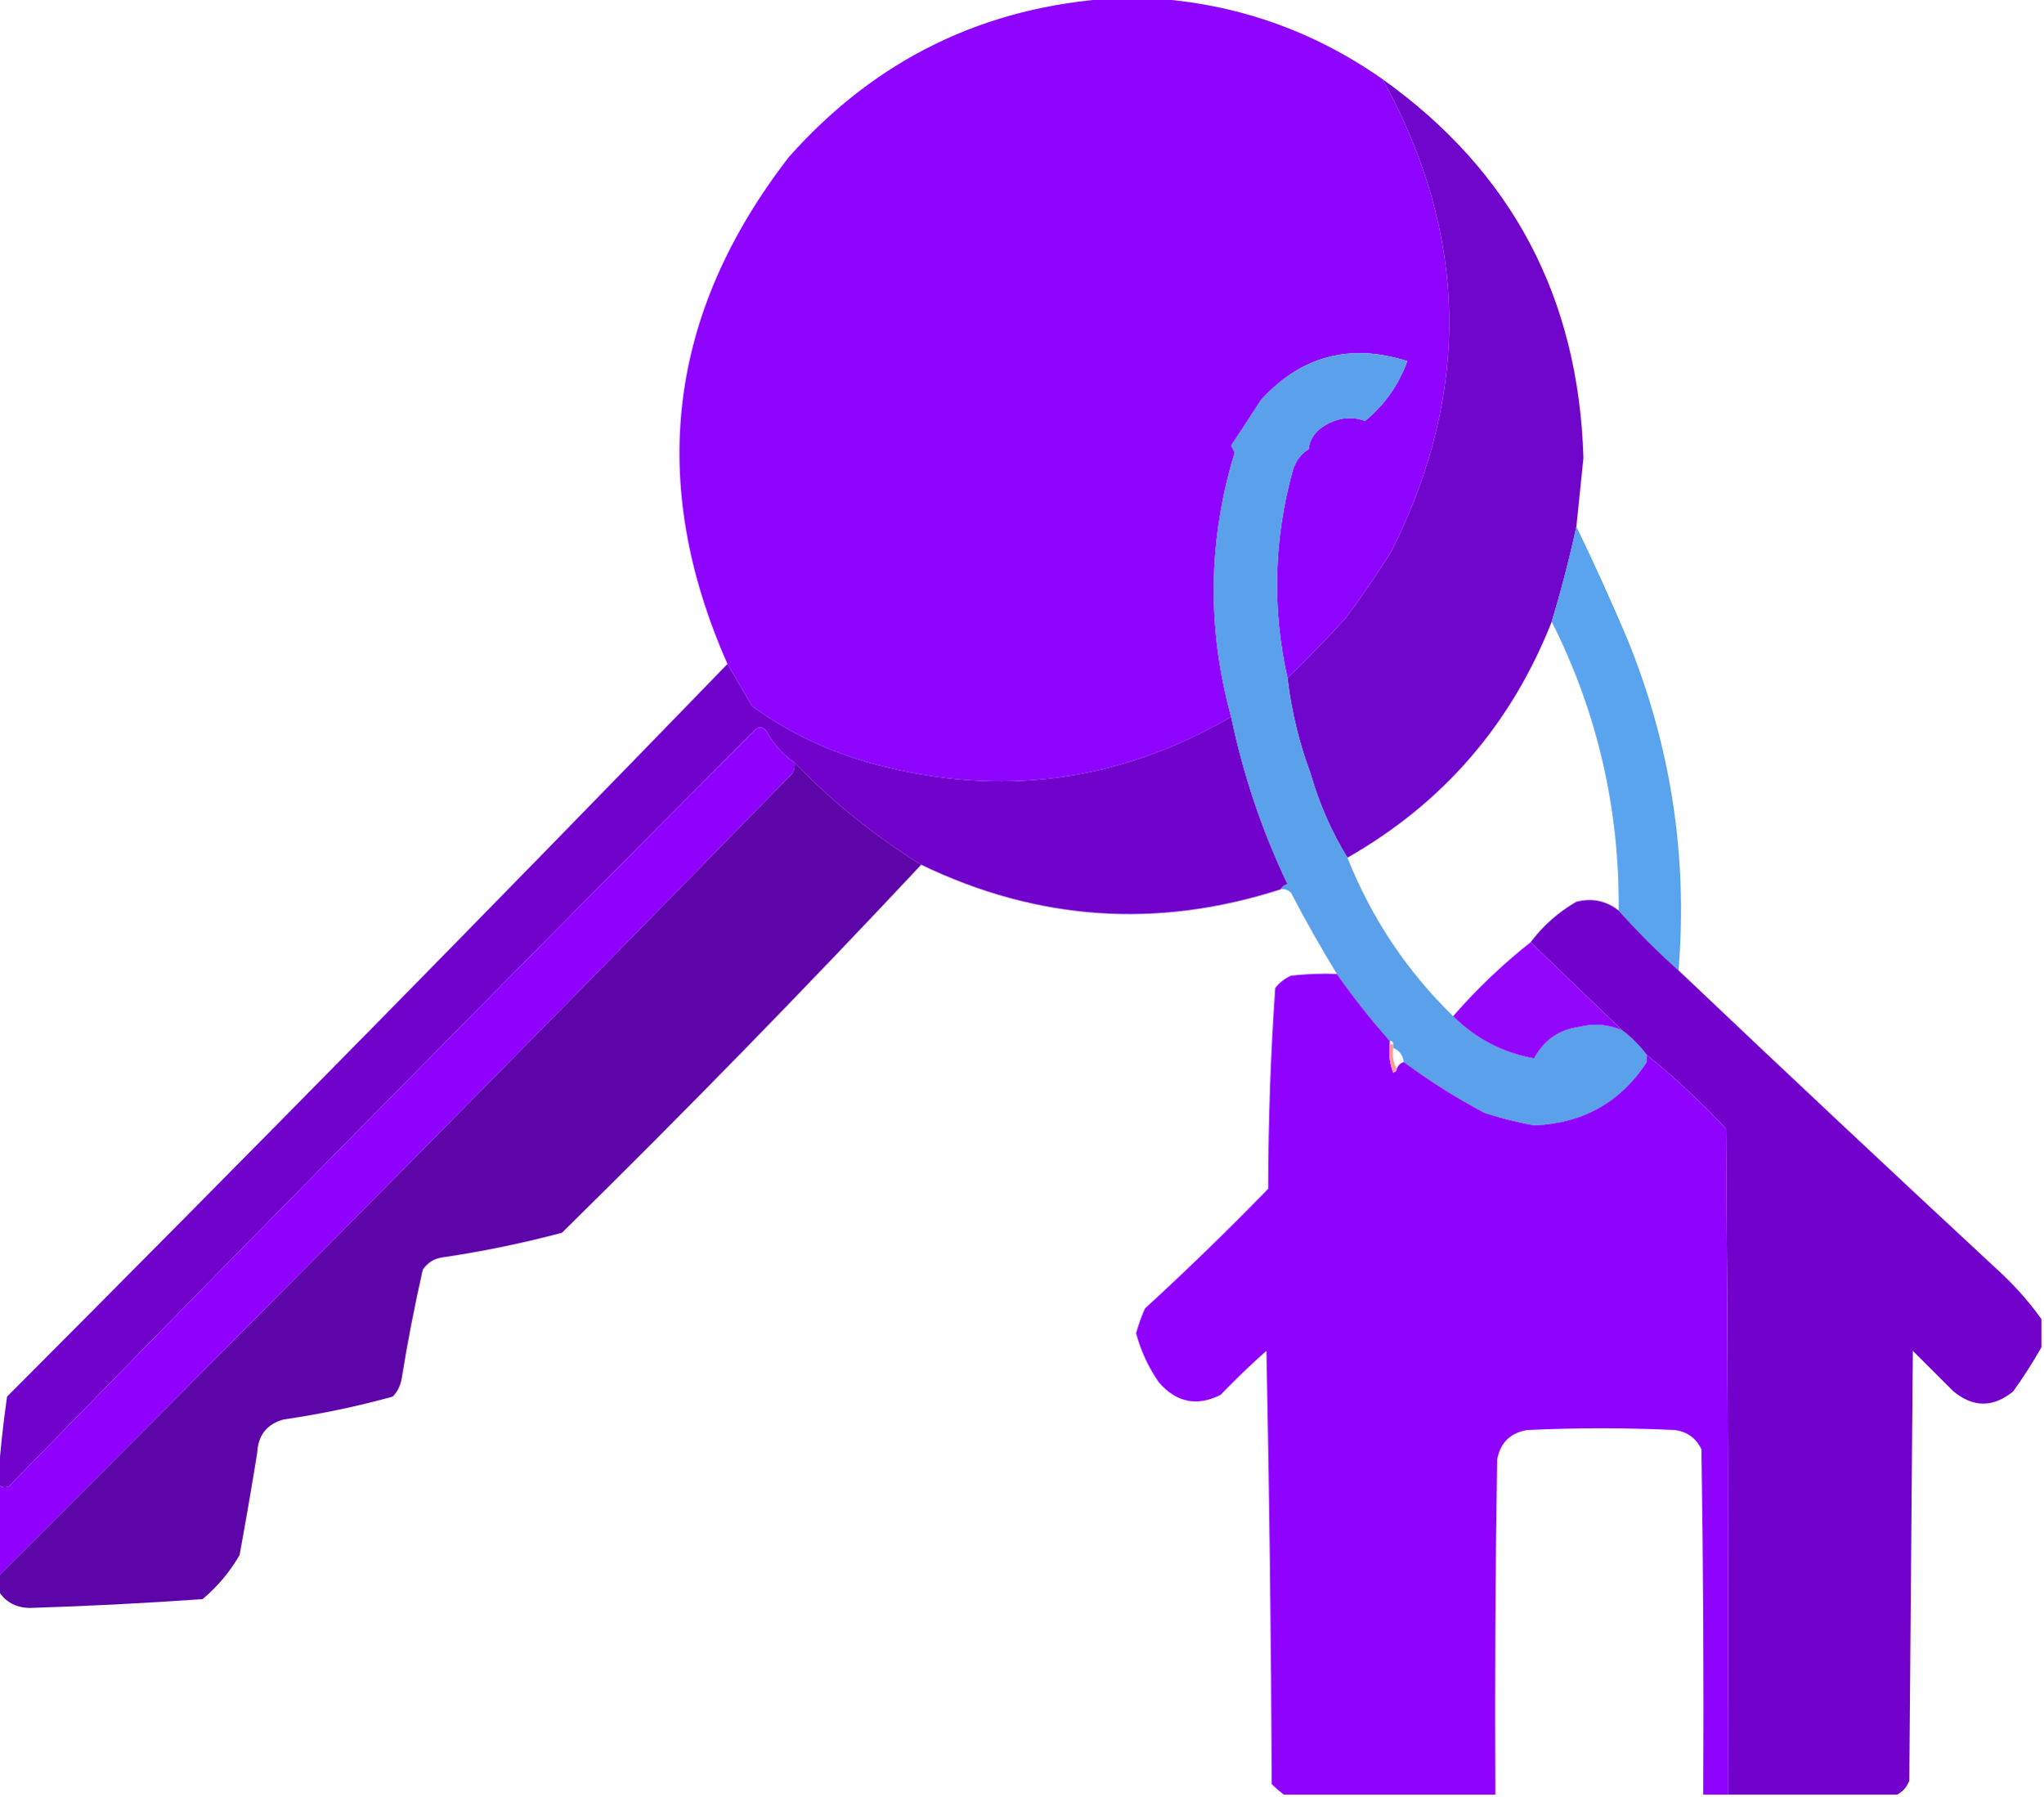
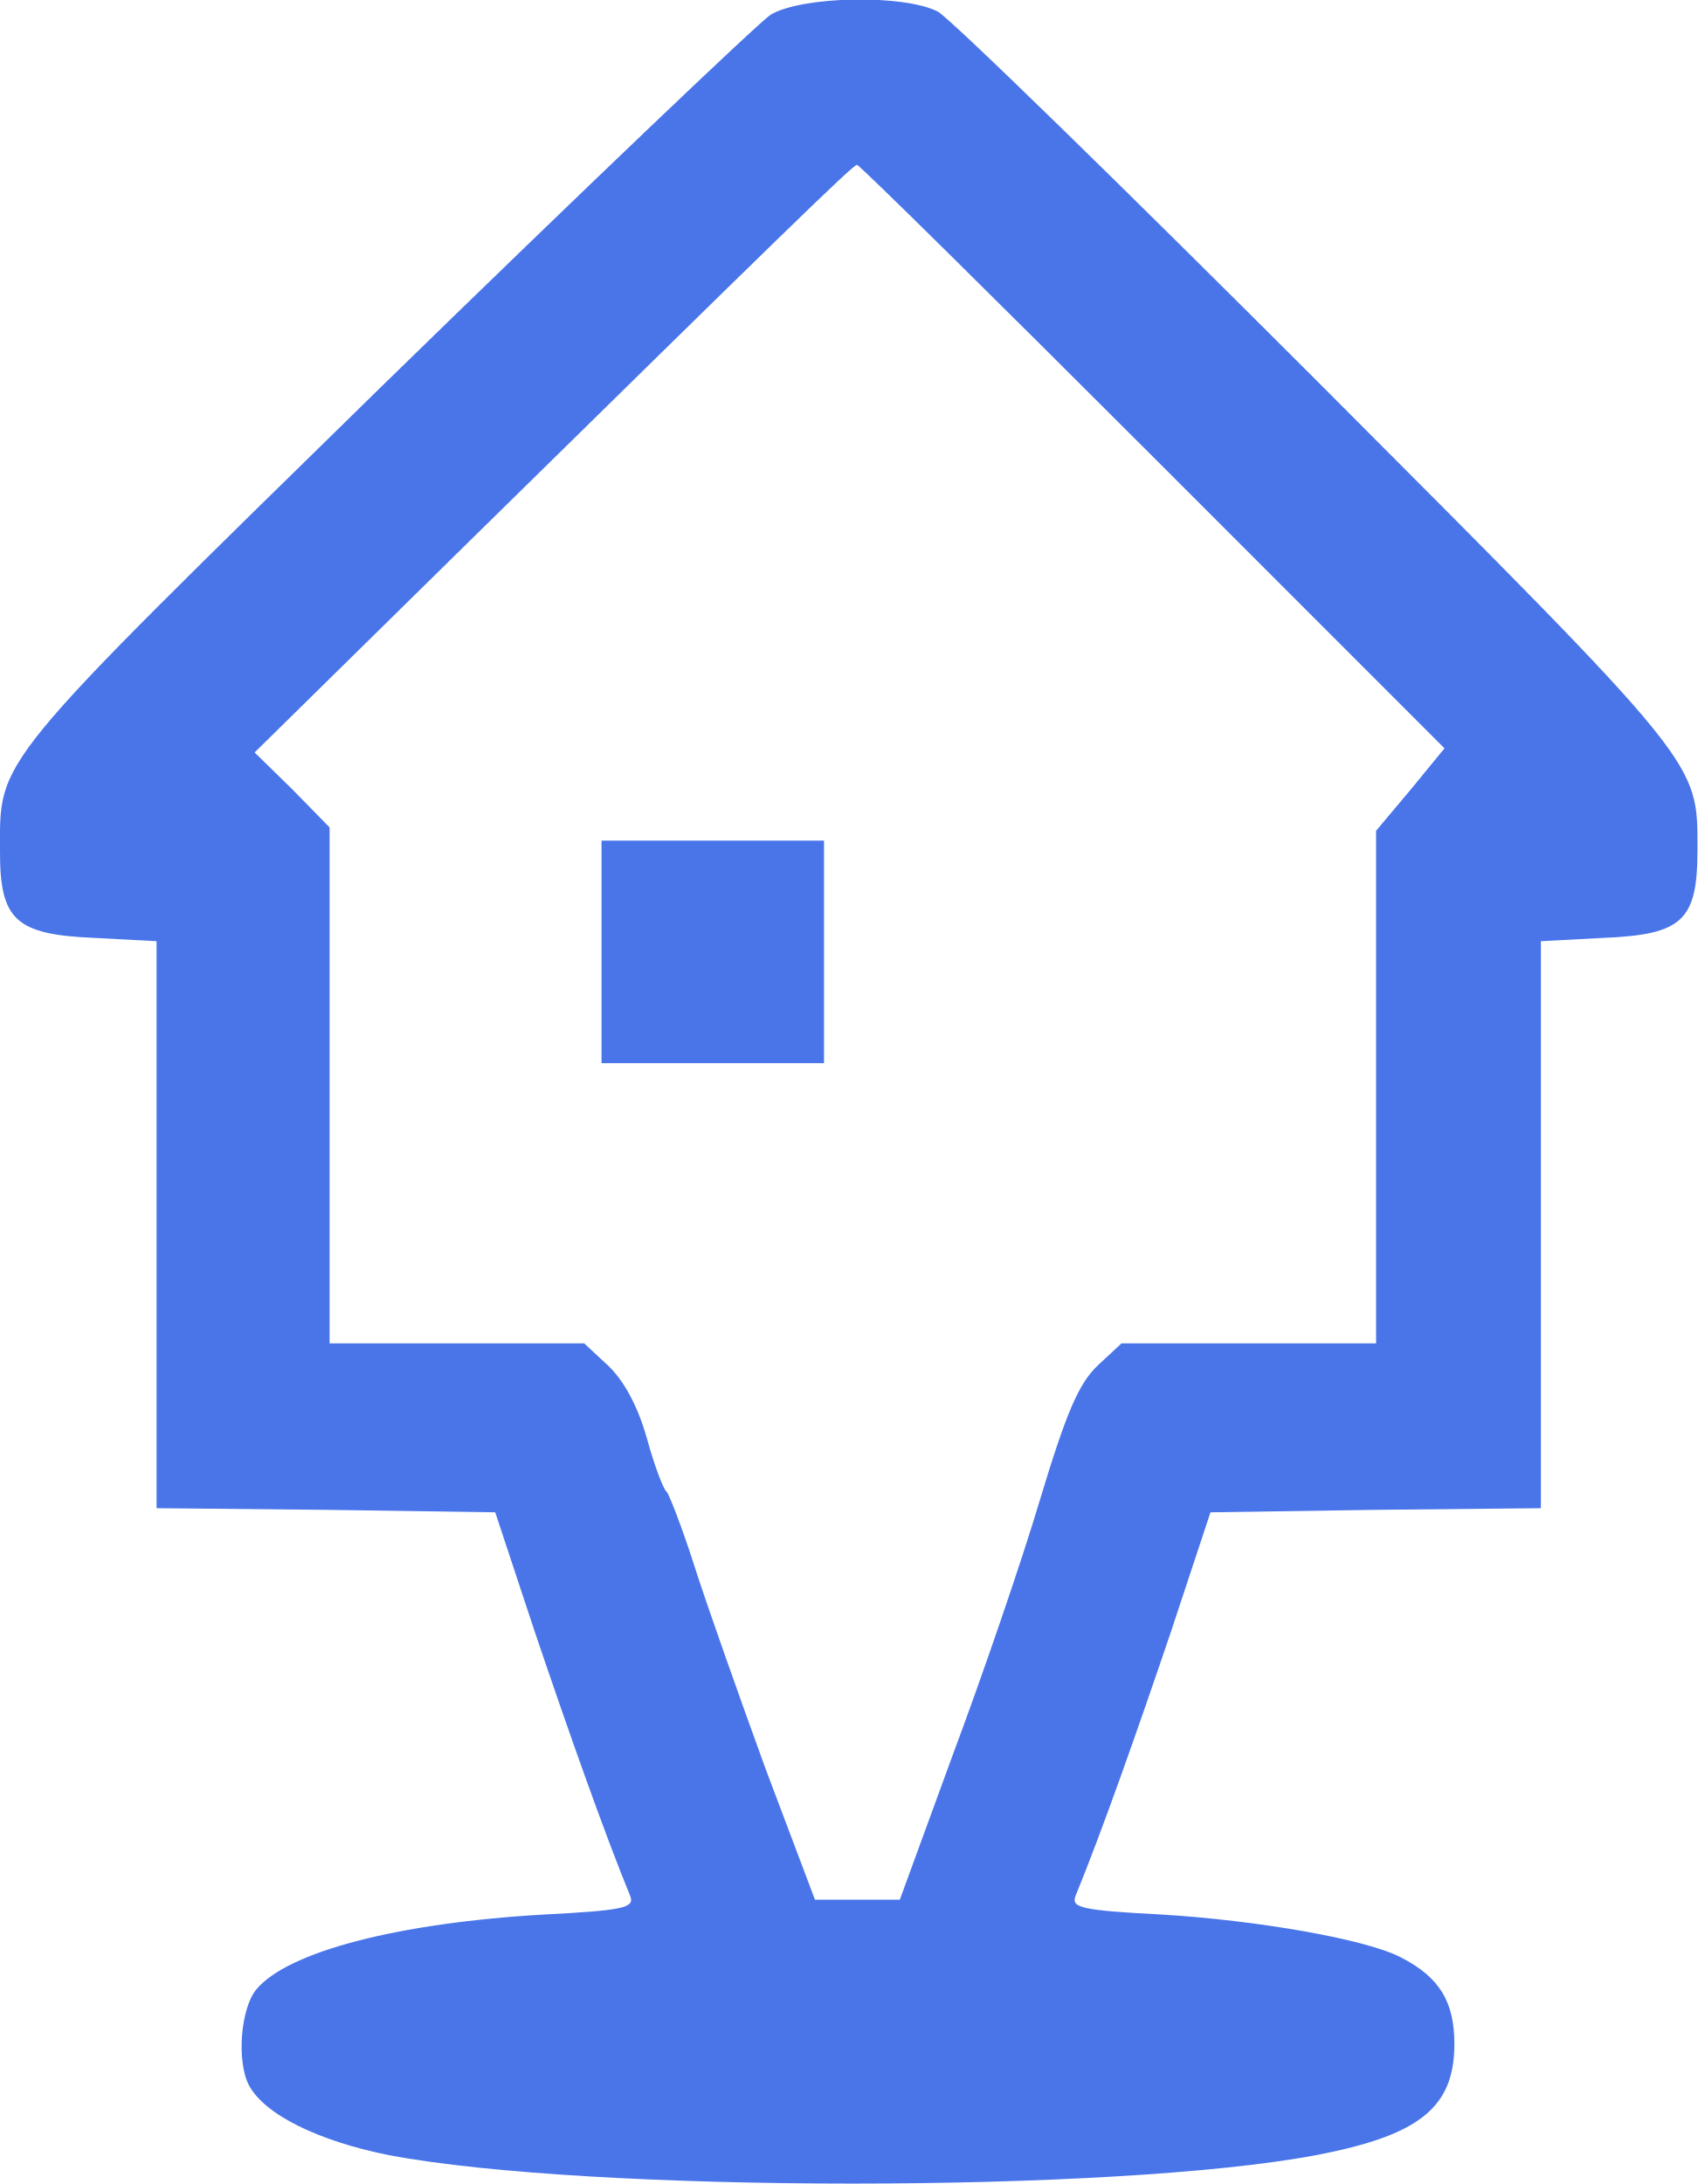
- <svg xmlns="http://www.w3.org/2000/svg" version="1.1" width="580px" height="510px" style="shape-rendering:geometricPrecision; text-rendering:geometricPrecision; image-rendering:optimizeQuality; fill-rule:evenodd; clip-rule:evenodd">
-   <g>
-     <path style="opacity:1" fill="#8e04fe" d="M 316.5,-0.5 C 319.833,-0.5 323.167,-0.5 326.5,-0.5C 350.692,0.932 372.692,8.598 392.5,22.5C 416.877,66.664 417.71,111.33 395,156.5C 390.914,163.007 386.58,169.34 382,175.5C 376.633,181.366 371.133,187.033 365.5,192.5C 361.075,172.83 361.575,153.164 367,133.5C 367.804,130.854 369.304,128.854 371.5,127.5C 377.396,125.885 382.729,123.219 387.5,119.5C 393.048,114.948 397.048,109.281 399.5,102.5C 406.094,74.506 395.76,56.339 368.5,48C 345.352,46.321 330.185,56.487 323,78.5C 319.592,101.356 328.425,117.356 349.5,126.5C 349.804,127.15 350.137,127.817 350.5,128.5C 342.927,153.388 342.593,178.388 349.5,203.5C 317.774,221.96 284.107,226.46 248.5,217C 235.774,213.636 224.107,208.136 213.5,200.5C 211.14,196.437 208.807,192.437 206.5,188.5C 183.686,136.968 189.519,88.968 224,44.5C 248.688,16.739 279.521,1.739 316.5,-0.5 Z M 399.5,102.5 C 383.235,97.357 369.402,101.023 358,113.5C 355.116,117.973 352.282,122.306 349.5,126.5C 328.425,117.356 319.592,101.356 323,78.5C 330.185,56.487 345.352,46.321 368.5,48C 395.76,56.339 406.094,74.506 399.5,102.5 Z M 387.5,119.5 C 382.729,123.219 377.396,125.885 371.5,127.5C 371.839,124.256 373.839,121.756 377.5,120C 380.926,118.424 384.26,118.258 387.5,119.5 Z" />
-   </g>
-   <g>
-     <path style="opacity:1" fill="#7005cb" d="M 392.5,22.5 C 429.164,48.647 448.164,84.481 449.5,130C 448.809,136.509 448.143,143.009 447.5,149.5C 445.562,158.49 443.229,167.49 440.5,176.5C 428.973,205.687 409.639,228.02 382.5,243.5C 377.963,236.091 374.463,228.091 372,219.5C 368.75,210.747 366.583,201.747 365.5,192.5C 371.133,187.033 376.633,181.366 382,175.5C 386.58,169.34 390.914,163.007 395,156.5C 417.71,111.33 416.877,66.664 392.5,22.5 Z" />
-   </g>
-   <g>
-     <path style="opacity:1" fill="#5aa3ee" d="M 447.5,149.5 C 452.573,159.985 457.406,170.652 462,181.5C 474.311,211.697 479.144,243.03 476.5,275.5C 470.5,270.167 464.833,264.5 459.5,258.5C 459.757,229.536 453.424,202.202 440.5,176.5C 443.229,167.49 445.562,158.49 447.5,149.5 Z" />
-   </g>
-   <g>
-     <path style="opacity:1" fill="#7002cb" d="M 206.5,188.5 C 208.807,192.437 211.14,196.437 213.5,200.5C 224.107,208.136 235.774,213.636 248.5,217C 284.107,226.46 317.774,221.96 349.5,203.5C 352.938,219.98 358.271,235.813 365.5,251C 364.584,251.278 363.918,251.778 363.5,252.5C 328.555,263.771 294.555,261.438 261.5,245.5C 248.319,237.321 236.319,227.654 225.5,216.5C 222.146,214.137 219.48,211.137 217.5,207.5C 216.635,206.417 215.635,206.251 214.5,207C 143.472,278.361 72.805,350.028 2.5,422C 1.423,422.47 0.423,422.303 -0.5,421.5C -0.5,420.833 -0.5,420.167 -0.5,419.5C 0.066,411.908 0.9,404.241 2,396.5C 70.731,327.603 138.898,258.27 206.5,188.5 Z" />
-   </g>
-   <g>
-     <path style="opacity:0.997" fill="#8f01fd" d="M 225.5,216.5 C 225.649,217.552 225.483,218.552 225,219.5C 150.327,296.006 75.16,372.006 -0.5,447.5C -0.5,438.833 -0.5,430.167 -0.5,421.5C 0.423,422.303 1.423,422.47 2.5,422C 72.805,350.028 143.472,278.361 214.5,207C 215.635,206.251 216.635,206.417 217.5,207.5C 219.48,211.137 222.146,214.137 225.5,216.5 Z" />
-   </g>
-   <g>
-     <path style="opacity:0.982" fill="#5a01a7" d="M 225.5,216.5 C 236.319,227.654 248.319,237.321 261.5,245.5C 228.316,280.942 194.316,315.775 159.5,350C 148.323,352.969 136.99,355.302 125.5,357C 123.152,357.346 121.319,358.513 120,360.5C 117.681,370.743 115.681,381.077 114,391.5C 113.64,393.421 112.806,395.088 111.5,396.5C 101.337,399.306 91.004,401.473 80.5,403C 75.758,404.284 73.258,407.451 73,412.5C 71.441,422.186 69.775,431.853 68,441.5C 65.252,446.252 61.752,450.419 57.5,454C 41.208,455.151 24.875,455.985 8.5,456.5C 4.458,456.437 1.458,454.771 -0.5,451.5C -0.5,450.167 -0.5,448.833 -0.5,447.5C 75.16,372.006 150.327,296.006 225,219.5C 225.483,218.552 225.649,217.552 225.5,216.5 Z" />
-   </g>
-   <g>
-     <path style="opacity:1" fill="#5ba0eb" d="M 399.5,102.5 C 397.048,109.281 393.048,114.948 387.5,119.5C 384.26,118.258 380.926,118.424 377.5,120C 373.839,121.756 371.839,124.256 371.5,127.5C 369.304,128.854 367.804,130.854 367,133.5C 361.575,153.164 361.075,172.83 365.5,192.5C 366.583,201.747 368.75,210.747 372,219.5C 374.463,228.091 377.963,236.091 382.5,243.5C 389.329,260.653 399.329,275.653 412.5,288.5C 418.897,294.866 426.564,298.866 435.5,300.5C 442.454,301.691 447.788,299.024 451.5,292.5C 450.675,291.614 449.675,291.281 448.5,291.5C 452.439,290.476 456.439,290.809 460.5,292.5C 463.139,294.473 465.473,296.806 467.5,299.5C 467.5,300.167 467.5,300.833 467.5,301.5C 460.034,312.922 449.367,318.922 435.5,319.5C 430.772,318.651 426.105,317.485 421.5,316C 413.398,311.707 405.731,306.873 398.5,301.5C 398.262,299.596 397.262,298.262 395.5,297.5C 395.5,297.167 395.5,296.833 395.5,296.5C 395.5,295.833 395.167,295.5 394.5,295.5C 389.15,289.478 384.15,283.145 379.5,276.5C 374.925,269.023 370.592,261.356 366.5,253.5C 365.675,252.614 364.675,252.281 363.5,252.5C 363.918,251.778 364.584,251.278 365.5,251C 358.271,235.813 352.938,219.98 349.5,203.5C 342.593,178.388 342.927,153.388 350.5,128.5C 350.137,127.817 349.804,127.15 349.5,126.5C 352.282,122.306 355.116,117.973 358,113.5C 369.402,101.023 383.235,97.357 399.5,102.5 Z M 448.5,291.5 C 449.675,291.281 450.675,291.614 451.5,292.5C 447.788,299.024 442.454,301.691 435.5,300.5C 438.225,295.295 442.558,292.295 448.5,291.5 Z" />
-   </g>
-   <g>
-     <path style="opacity:1" fill="#7201cb" d="M 459.5,258.5 C 464.833,264.5 470.5,270.167 476.5,275.5C 506.329,303.828 536.329,331.995 566.5,360C 571.44,364.432 575.773,369.265 579.5,374.5C 579.5,377.167 579.5,379.833 579.5,382.5C 577.091,386.761 574.424,390.927 571.5,395C 565.833,399.667 560.167,399.667 554.5,395C 550.667,391.167 546.833,387.333 543,383.5C 542.667,424.167 542.333,464.833 542,505.5C 541.31,507.35 540.144,508.684 538.5,509.5C 522.5,509.5 506.5,509.5 490.5,509.5C 490.667,446.499 490.5,383.499 490,320.5C 482.932,312.928 475.432,305.928 467.5,299.5C 465.473,296.806 463.139,294.473 460.5,292.5C 451.86,284.194 443.193,275.861 434.5,267.5C 438.045,262.789 442.379,258.955 447.5,256C 451.981,254.888 455.981,255.721 459.5,258.5 Z" />
-   </g>
-   <g>
-     <path style="opacity:1" fill="#9306fc" d="M 434.5,267.5 C 443.193,275.861 451.86,284.194 460.5,292.5C 456.439,290.809 452.439,290.476 448.5,291.5C 442.558,292.295 438.225,295.295 435.5,300.5C 426.564,298.866 418.897,294.866 412.5,288.5C 419.201,280.798 426.534,273.798 434.5,267.5 Z" />
-   </g>
-   <g>
-     <path style="opacity:1" fill="#8f02fd" d="M 379.5,276.5 C 384.15,283.145 389.15,289.478 394.5,295.5C 394.5,295.833 394.5,296.167 394.5,296.5C 394.187,299.247 394.52,301.914 395.5,304.5C 396.107,304.376 396.44,304.043 396.5,303.5C 396.833,302.5 397.5,301.833 398.5,301.5C 405.731,306.873 413.398,311.707 421.5,316C 426.105,317.485 430.772,318.651 435.5,319.5C 444.3,330.274 454.133,331.274 465,322.5C 469.79,315.925 470.623,308.925 467.5,301.5C 467.5,300.833 467.5,300.167 467.5,299.5C 475.432,305.928 482.932,312.928 490,320.5C 490.5,383.499 490.667,446.499 490.5,509.5C 488.167,509.5 485.833,509.5 483.5,509.5C 483.667,476.832 483.5,444.165 483,411.5C 481.52,408.337 479.02,406.504 475.5,406C 461.5,405.333 447.5,405.333 433.5,406C 428.667,406.833 425.833,409.667 425,414.5C 424.5,446.165 424.333,477.832 424.5,509.5C 404.5,509.5 384.5,509.5 364.5,509.5C 363.312,508.636 362.145,507.636 361,506.5C 360.833,465.496 360.333,424.496 359.5,383.5C 355.015,387.485 350.682,391.651 346.5,396C 339.833,399.378 334,398.211 329,392.5C 326.024,388.214 323.857,383.547 322.5,378.5C 323.18,376.111 324.014,373.778 325,371.5C 336.971,360.53 348.638,349.196 360,337.5C 360.025,318.41 360.691,299.41 362,280.5C 363.214,278.951 364.714,277.785 366.5,277C 370.821,276.501 375.154,276.334 379.5,276.5 Z M 467.5,301.5 C 470.623,308.925 469.79,315.925 465,322.5C 454.133,331.274 444.3,330.274 435.5,319.5C 449.367,318.922 460.034,312.922 467.5,301.5 Z" />
-   </g>
-   <g>
-     <path style="opacity:1" fill="#ff9895" d="M 394.5,296.5 C 394.833,296.5 395.167,296.5 395.5,296.5C 395.5,296.833 395.5,297.167 395.5,297.5C 395.205,299.735 395.539,301.735 396.5,303.5C 396.44,304.043 396.107,304.376 395.5,304.5C 394.52,301.914 394.187,299.247 394.5,296.5 Z" />
+ <svg xmlns="http://www.w3.org/2000/svg" version="1.0" width="206pt" height="265pt" viewBox="0 0 206 265" preserveAspectRatio="xMidYMid meet">
+   <g transform="translate(0,265) scale(0.1,-0.1)" fill="#4975E9" stroke="none">
+     <path d="M935 2632 c-16 -11 -228 -213 -470 -449 -479 -469 -465 -452 -465 -567 0 -82 19 -100 114 -104 l76 -4 0 -344 0 -344 206 -2 205 -3 48 -145 c41 -121 84 -243 116 -321 5 -14 -9 -17 -104 -22 -177 -10 -312 -45 -350 -91 -19 -23 -24 -87 -9 -116 19 -36 85 -68 170 -85 243 -46 882 -46 1125 0 126 24 168 58 168 135 0 51 -18 81 -65 105 -42 22 -174 45 -291 52 -95 5 -109 8 -104 22 32 78 75 200 116 321 l48 145 200 3 201 2 0 344 0 344 76 4 c96 4 114 21 114 107 0 108 7 99 -461 568 -239 239 -446 441 -461 449 -41 21 -165 19 -203 -4z m464 -536 l354 -354 -41 -50 -42 -50 0 -311 0 -311 -154 0 -155 0 -29 -27 c-23 -22 -38 -57 -70 -163 -22 -74 -70 -214 -106 -310 l-64 -175 -52 0 -51 0 -60 159 c-32 88 -71 198 -86 245 -15 47 -31 88 -34 91 -4 3 -15 32 -24 65 -11 39 -28 70 -47 88 l-29 27 -155 0 -154 0 0 313 0 313 -45 46 -46 45 243 239 c396 389 483 474 488 474 3 0 164 -159 359 -354z" />
+     <path d="M730 1495 l0 -135 135 0 135 0 0 135 0 135 -135 0 -135 0 0 -135z" />
  </g>
</svg>
